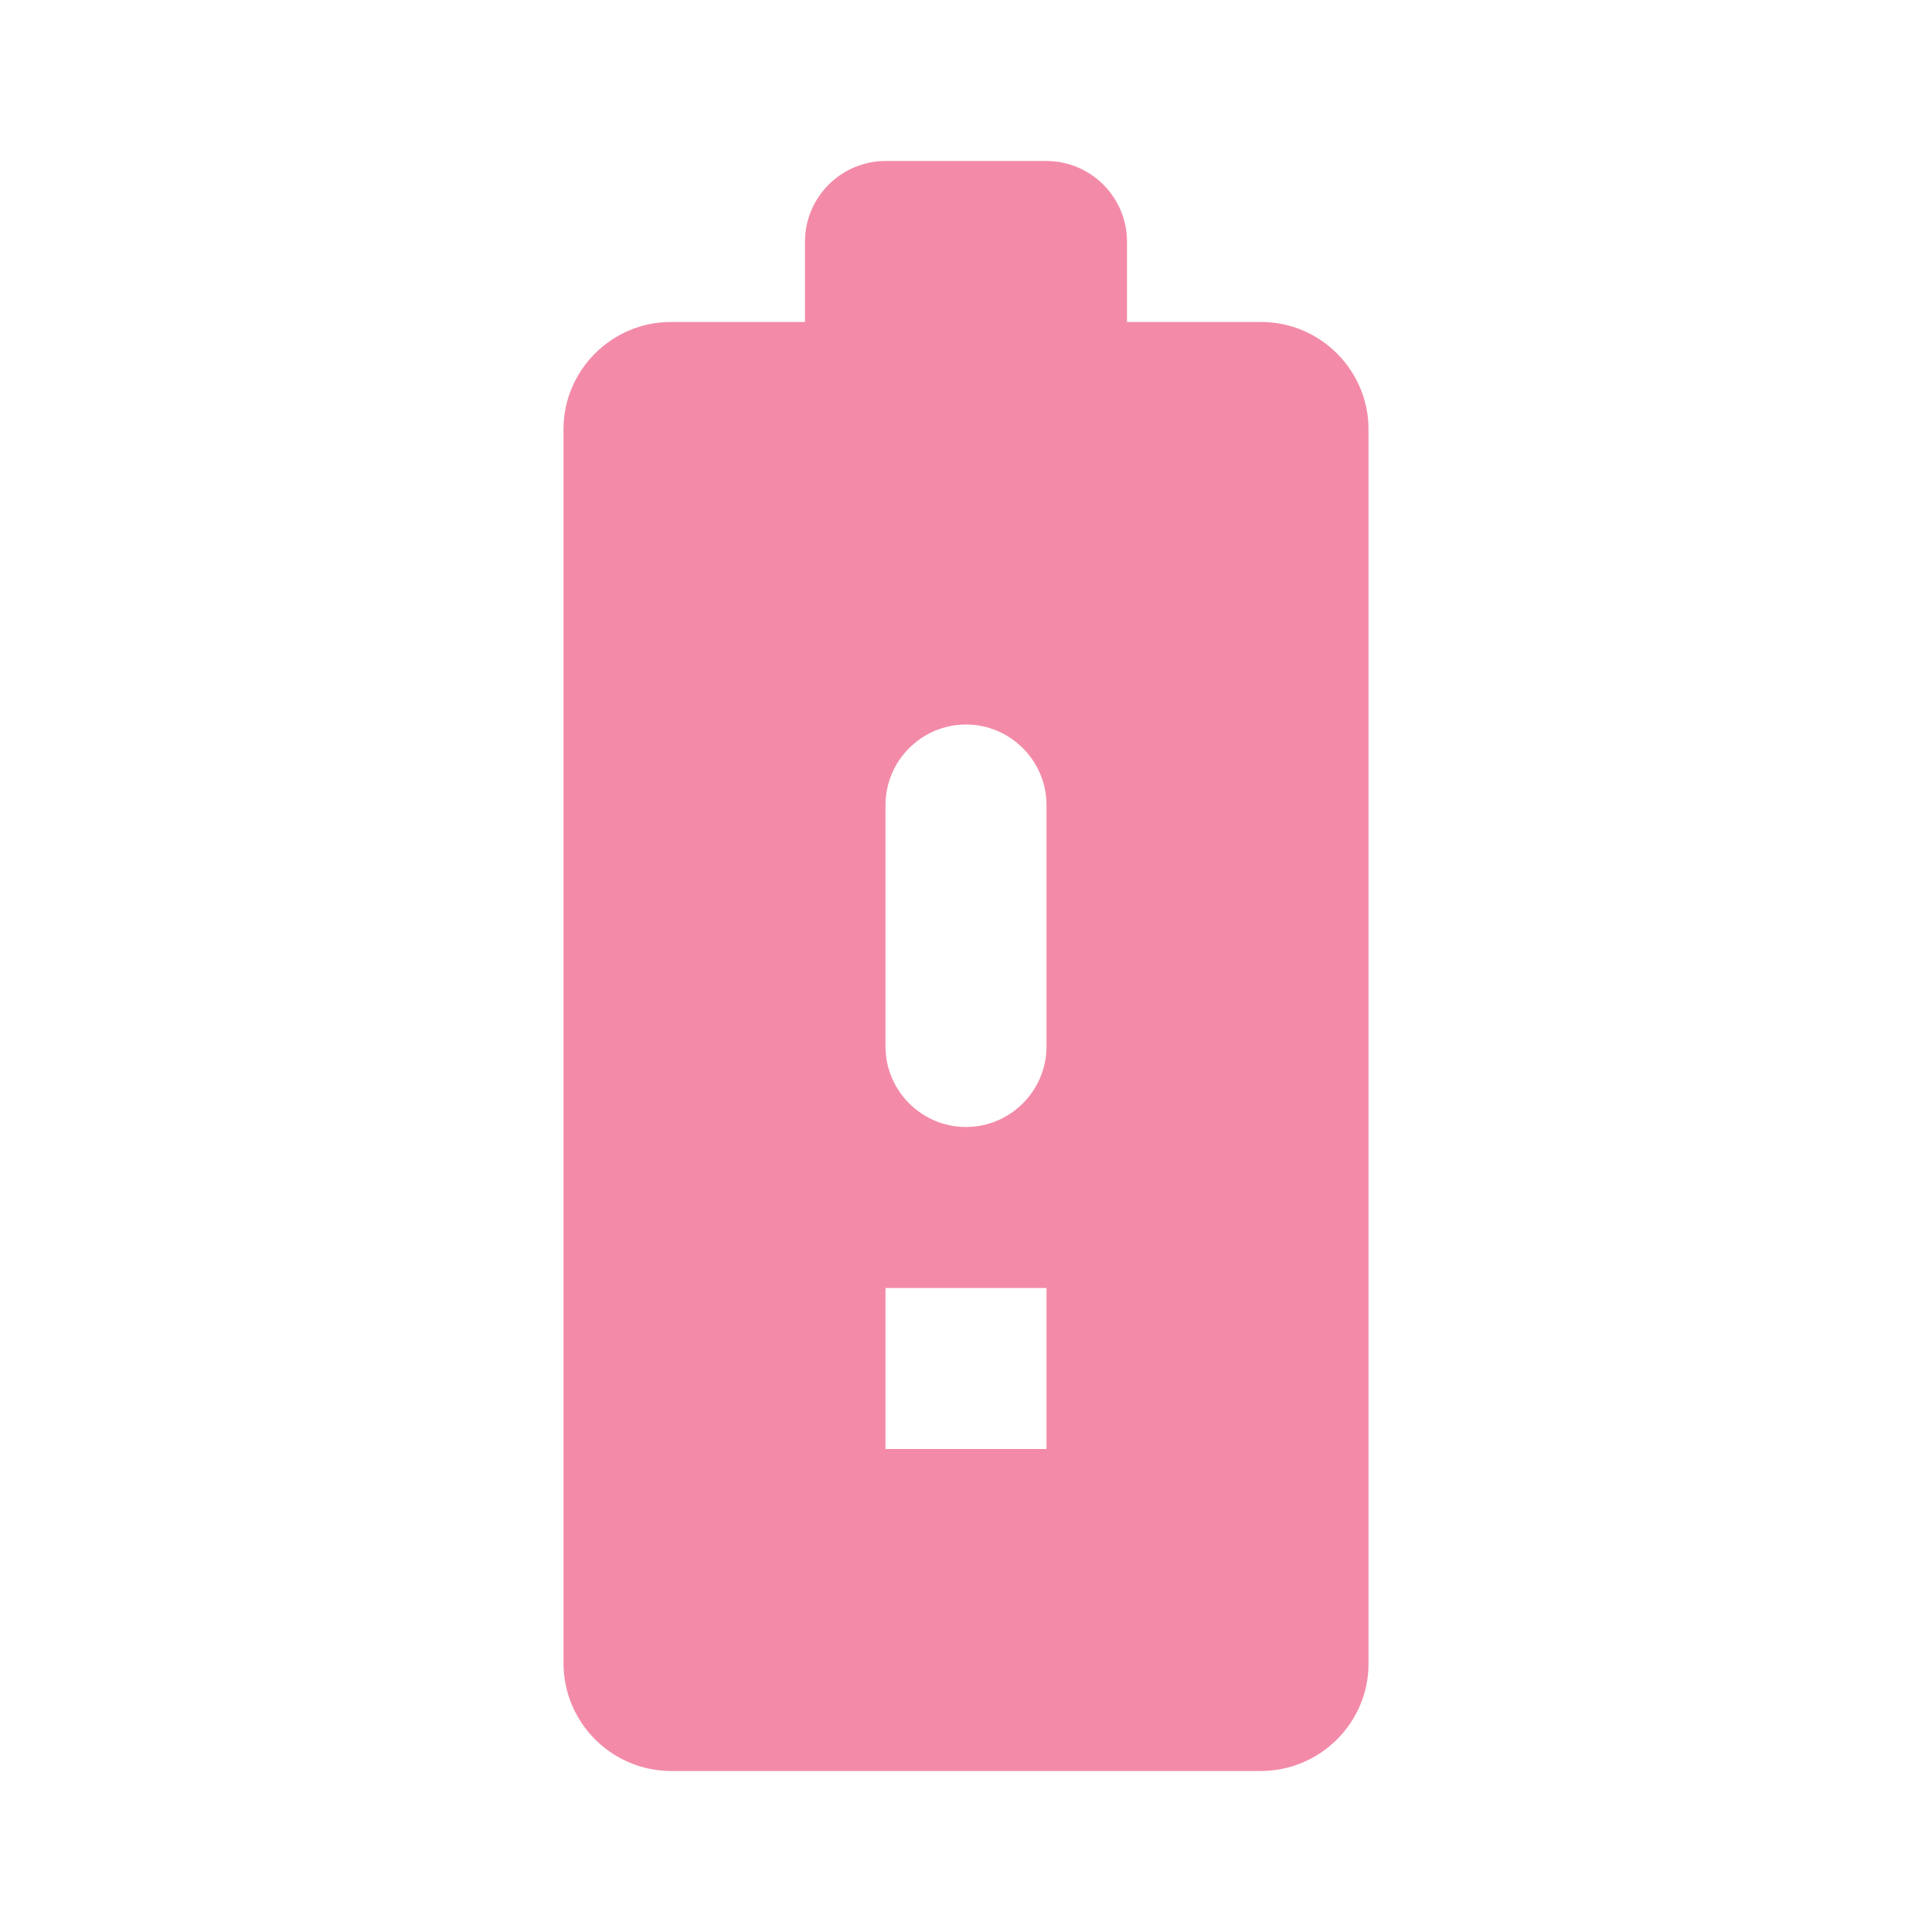
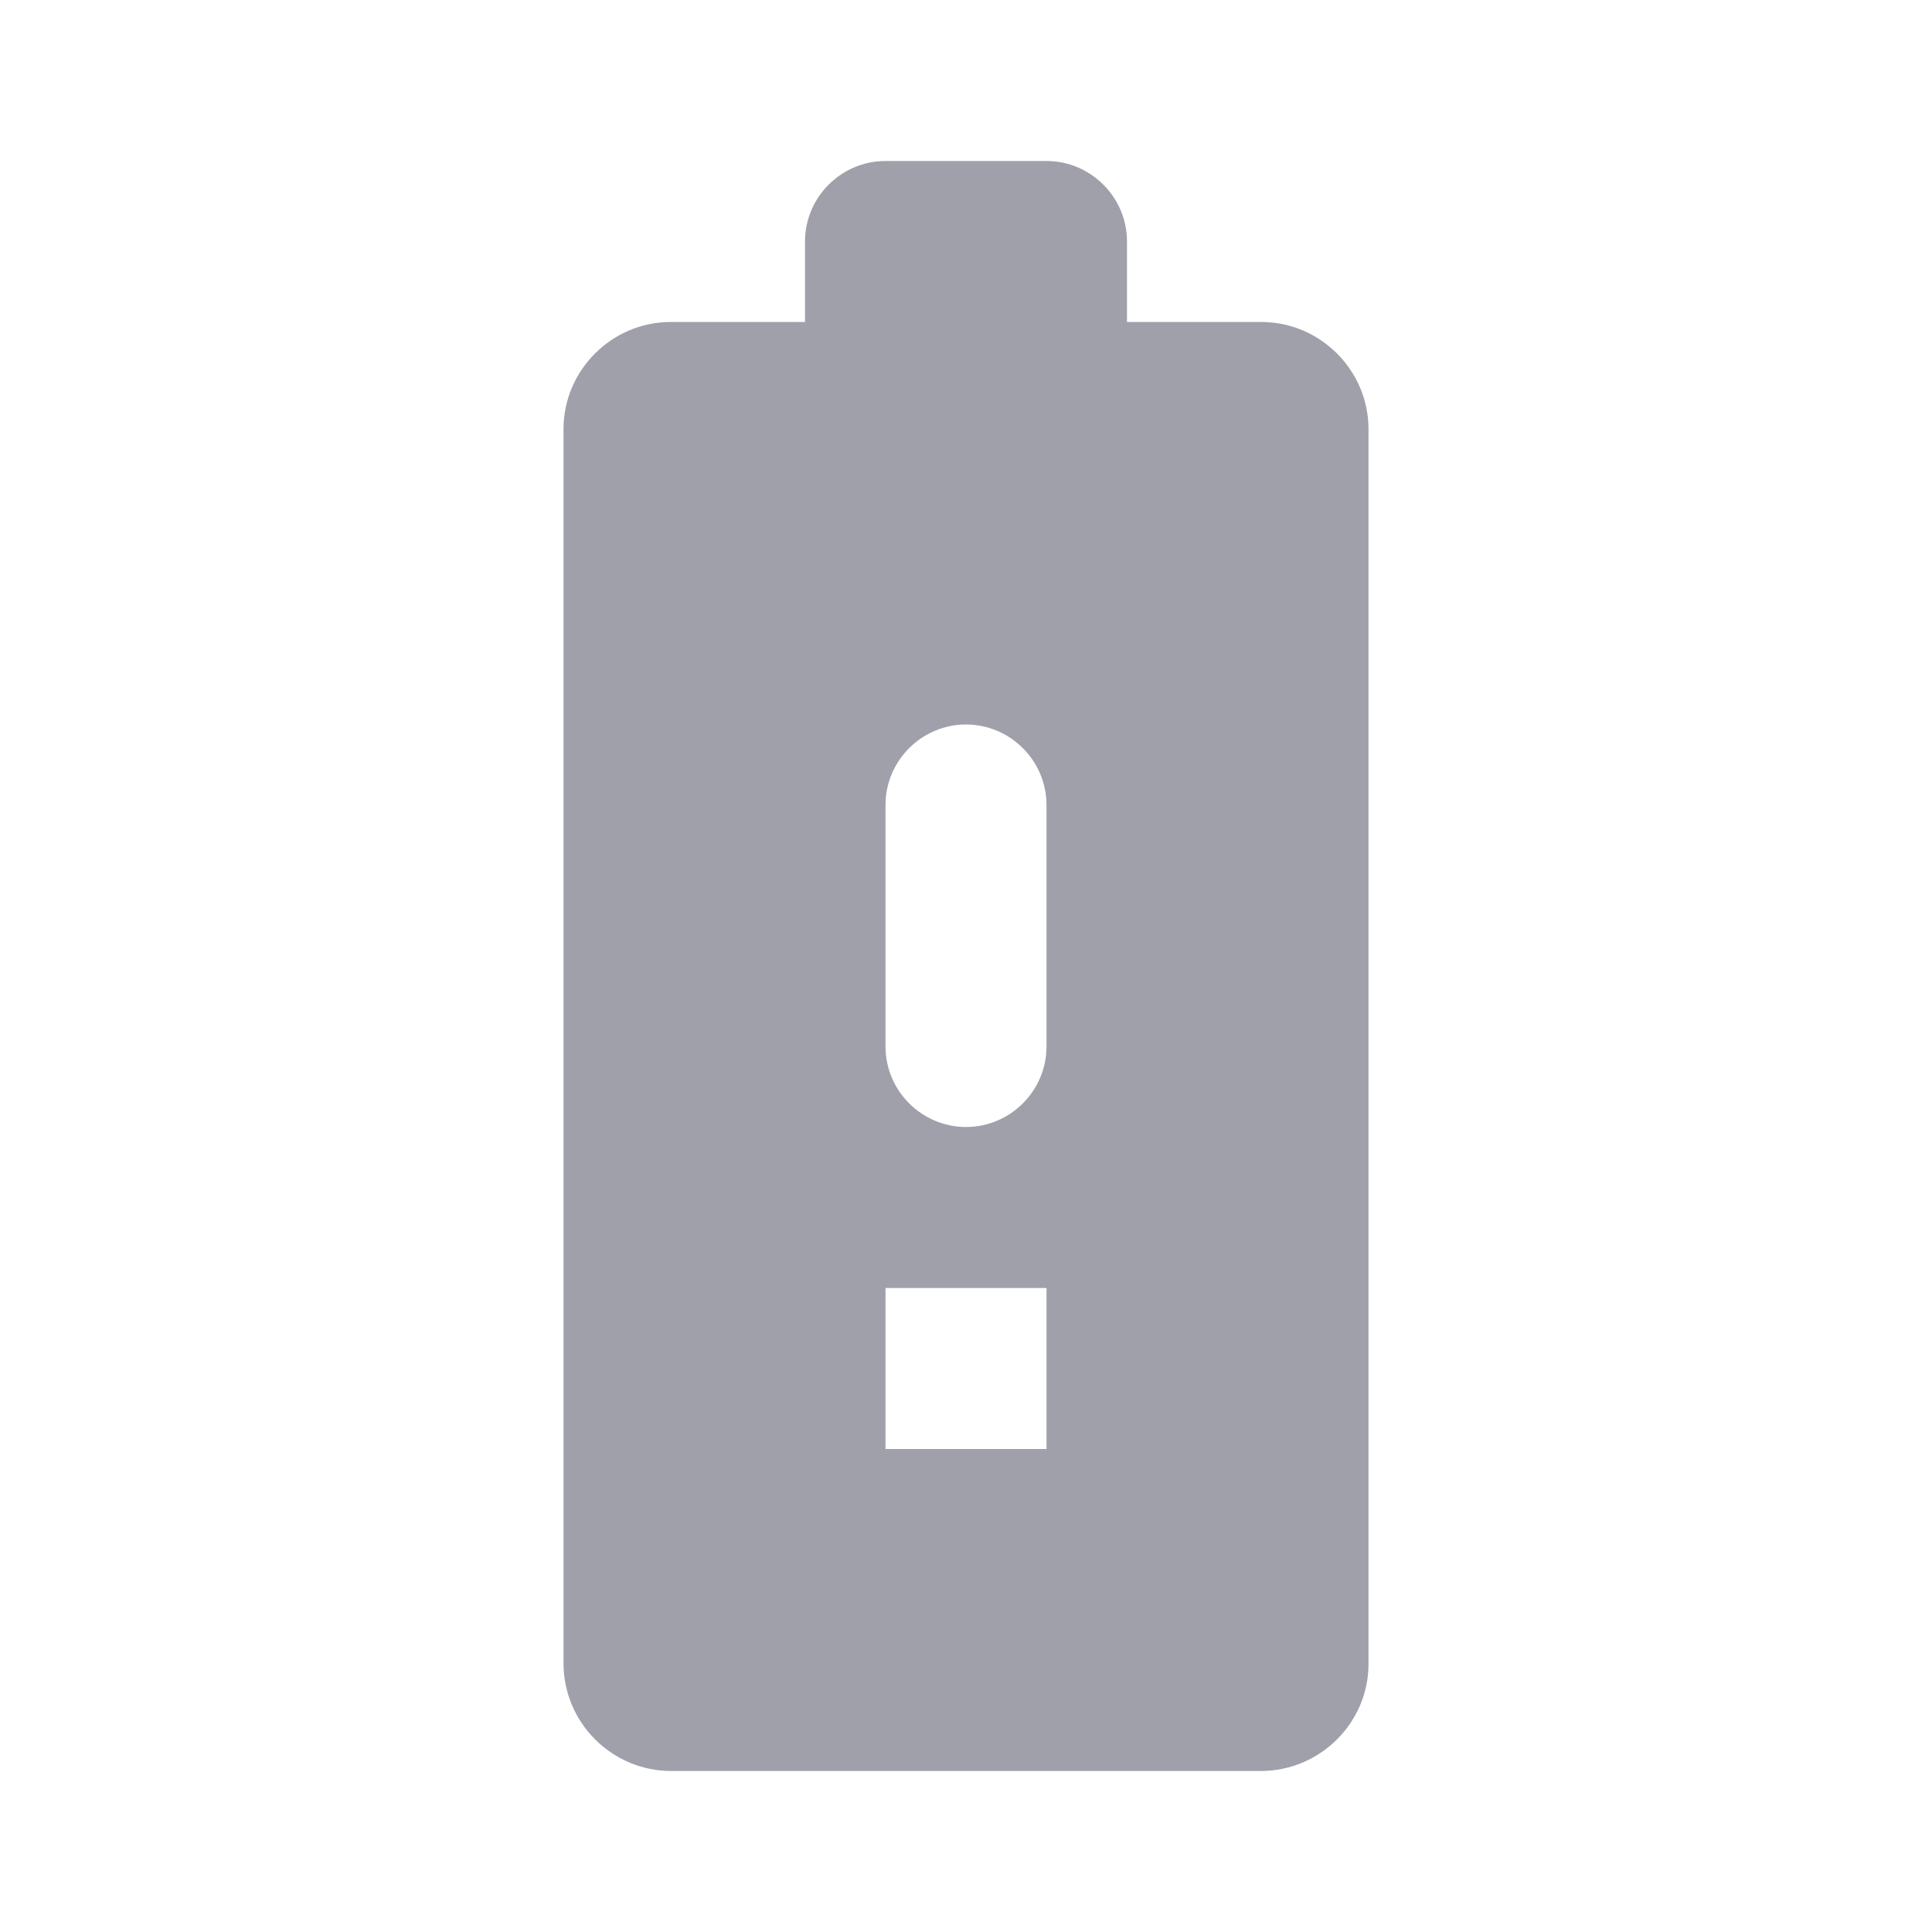
<svg xmlns="http://www.w3.org/2000/svg" width="1em" height="1em" viewBox="0 0 24 24">
-   <path fill="#f38ba8" d="M15.67 4H14V3c0-.55-.45-1-1-1h-2c-.55 0-1 .45-1 1v1H8.33C7.6 4 7 4.6 7 5.33v15.33C7 21.4 7.6 22 8.34 22h7.32c.74 0 1.34-.6 1.34-1.33V5.33C17 4.6 16.4 4 15.67 4M13 18h-2v-2h2zm0-5c0 .55-.45 1-1 1s-1-.45-1-1v-3c0-.55.45-1 1-1s1 .45 1 1z" />
+   <path fill="#A0A0AB" d="M15.67 4H14V3c0-.55-.45-1-1-1h-2c-.55 0-1 .45-1 1v1H8.33C7.6 4 7 4.6 7 5.33v15.33C7 21.4 7.6 22 8.34 22h7.32c.74 0 1.34-.6 1.34-1.33V5.33C17 4.6 16.4 4 15.67 4M13 18h-2v-2h2zm0-5c0 .55-.45 1-1 1s-1-.45-1-1v-3c0-.55.45-1 1-1s1 .45 1 1z" />
</svg>
